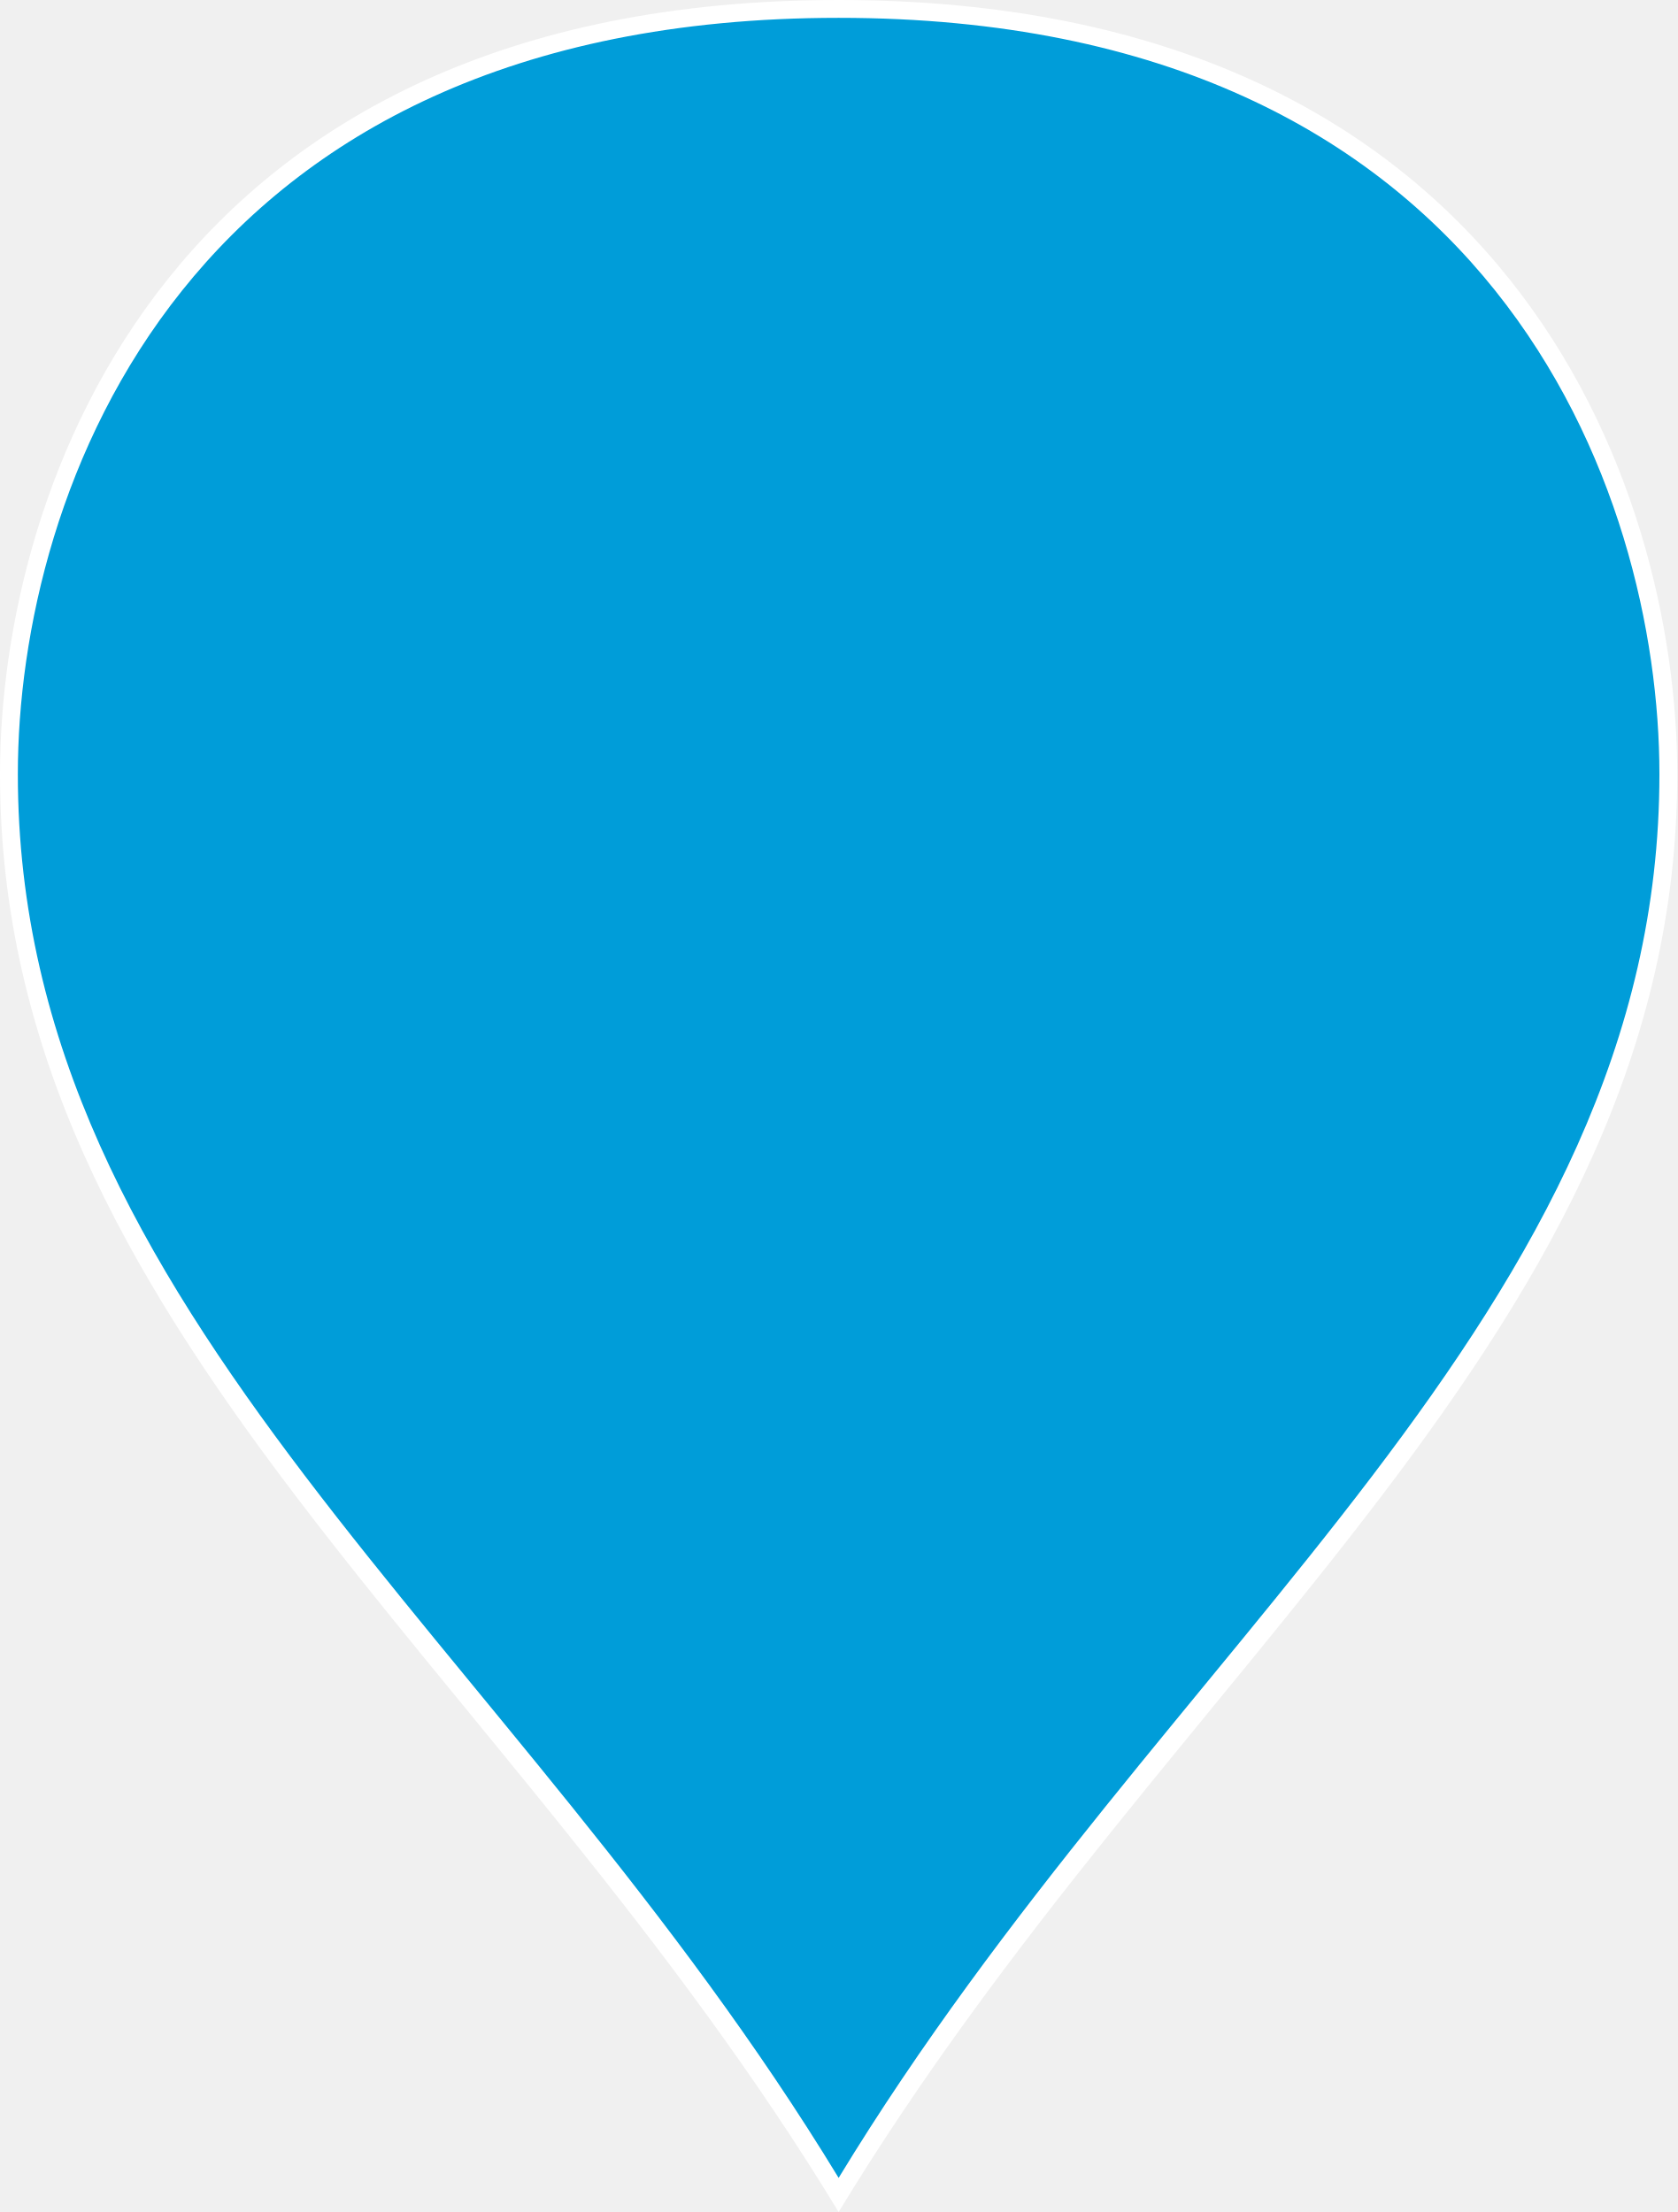
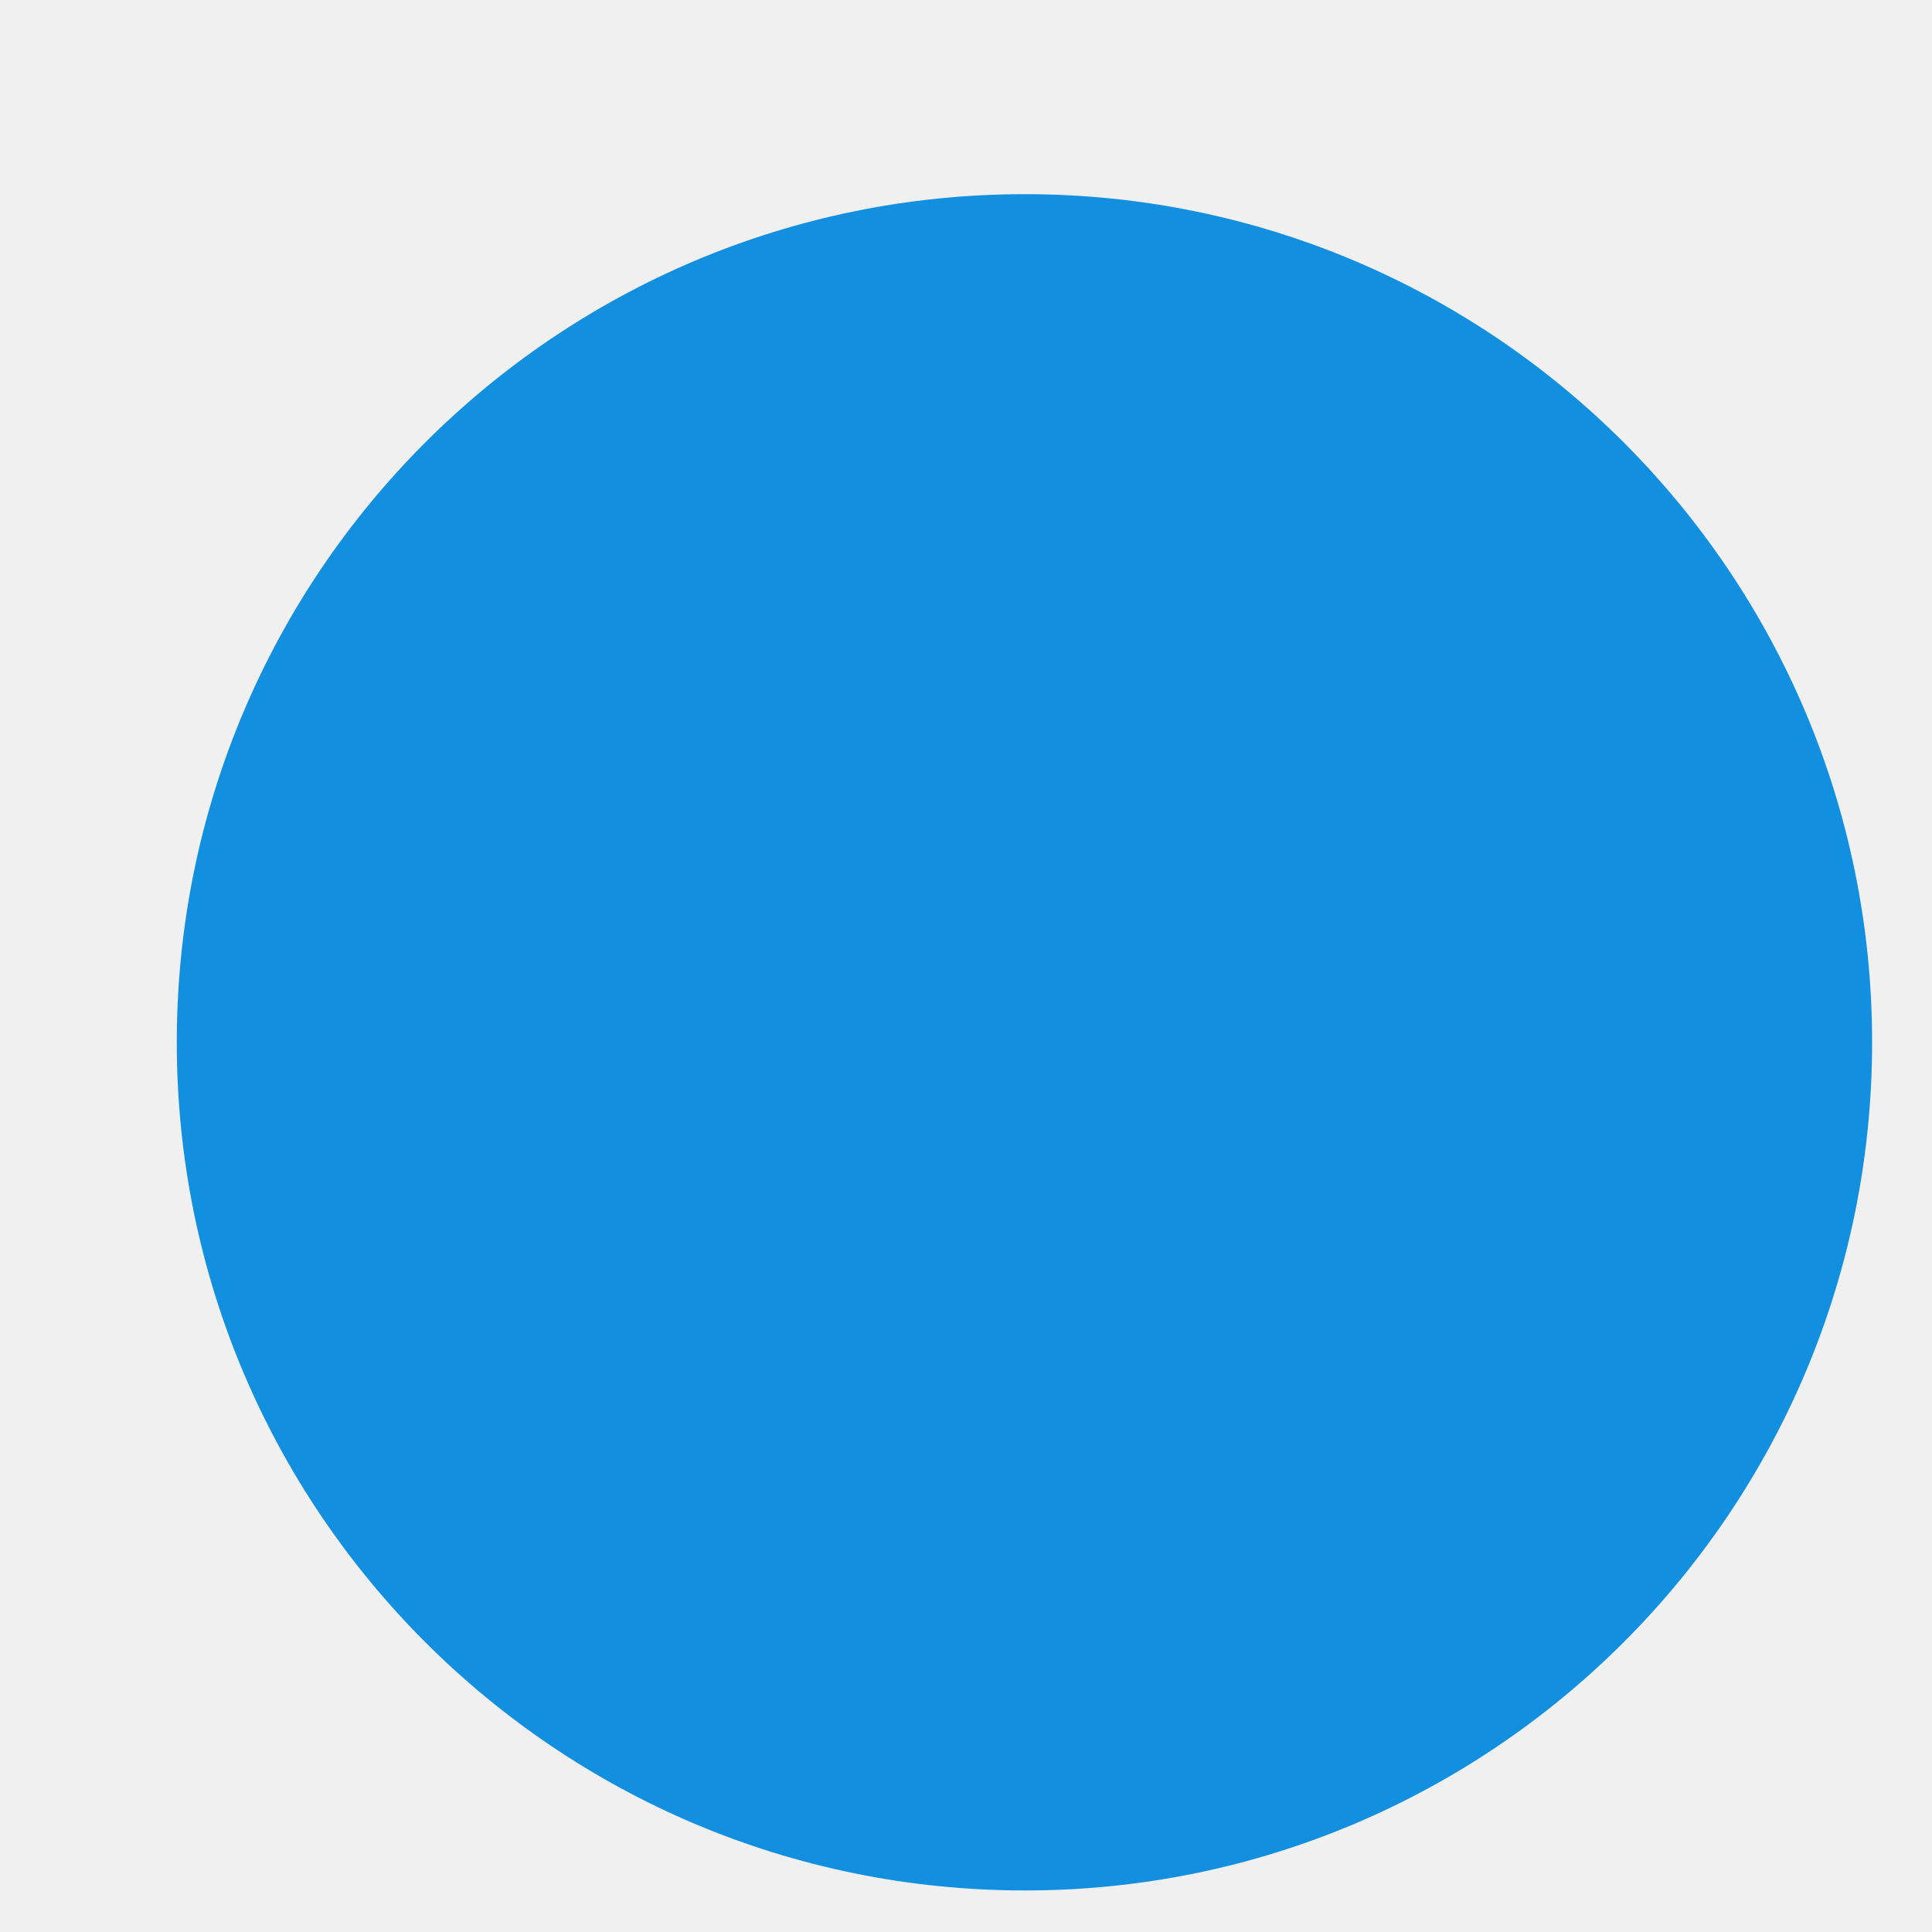
- <svg xmlns="http://www.w3.org/2000/svg" version="1.1" width="94px" height="124px">
-   <g transform="matrix(1 0 0 1 -1166 -230 )">
-     <path d="M 1213 353.044  C 1194.4 322.412  1166.5 304.032  1166.5 273.4  C 1166.5 257.466  1175.8 230.5  1213 230.5  C 1250.2 230.5  1259.5 257.466  1259.5 273.4  C 1259.5 304.032  1231.6 322.412  1213 353.044  Z " fill-rule="nonzero" fill="#009dd9" stroke="none" />
-     <path d="M 1213 354  C 1194.2 323  1166 304.4  1166 273.4  C 1166 257.28  1175.4 230  1213 230  C 1250.6 230  1260 257.28  1260 273.4  C 1260 304.4  1231.8 323  1213 354  Z M 1213 352.088  C 1231.4 321.823  1259 303.665  1259 273.4  C 1259 257.651  1249.8 231  1213 231  C 1176.2 231  1167 257.651  1167 273.4  C 1167 303.665  1194.6 321.823  1213 352.088  Z " fill-rule="nonzero" fill="#ffffff" stroke="none" />
+ <svg xmlns="http://www.w3.org/2000/svg" version="1.1" width="2px" height="2px">
+   <g transform="matrix(1 0 0 1 -2496 -531 )">
+     <path d="M 0.183 1.079  C 0.183 1.564  0.576 1.957  1.061 1.957  C 1.545 1.957  1.938 1.564  1.938 1.079  C 1.938 0.594  1.545 0.201  1.061 0.201  C 0.576 0.201  0.183 0.594  0.183 1.079  Z " fill-rule="nonzero" fill="#138fe0" stroke="none" transform="matrix(1 0 0 1 2496 531 )" />
  </g>
</svg>
